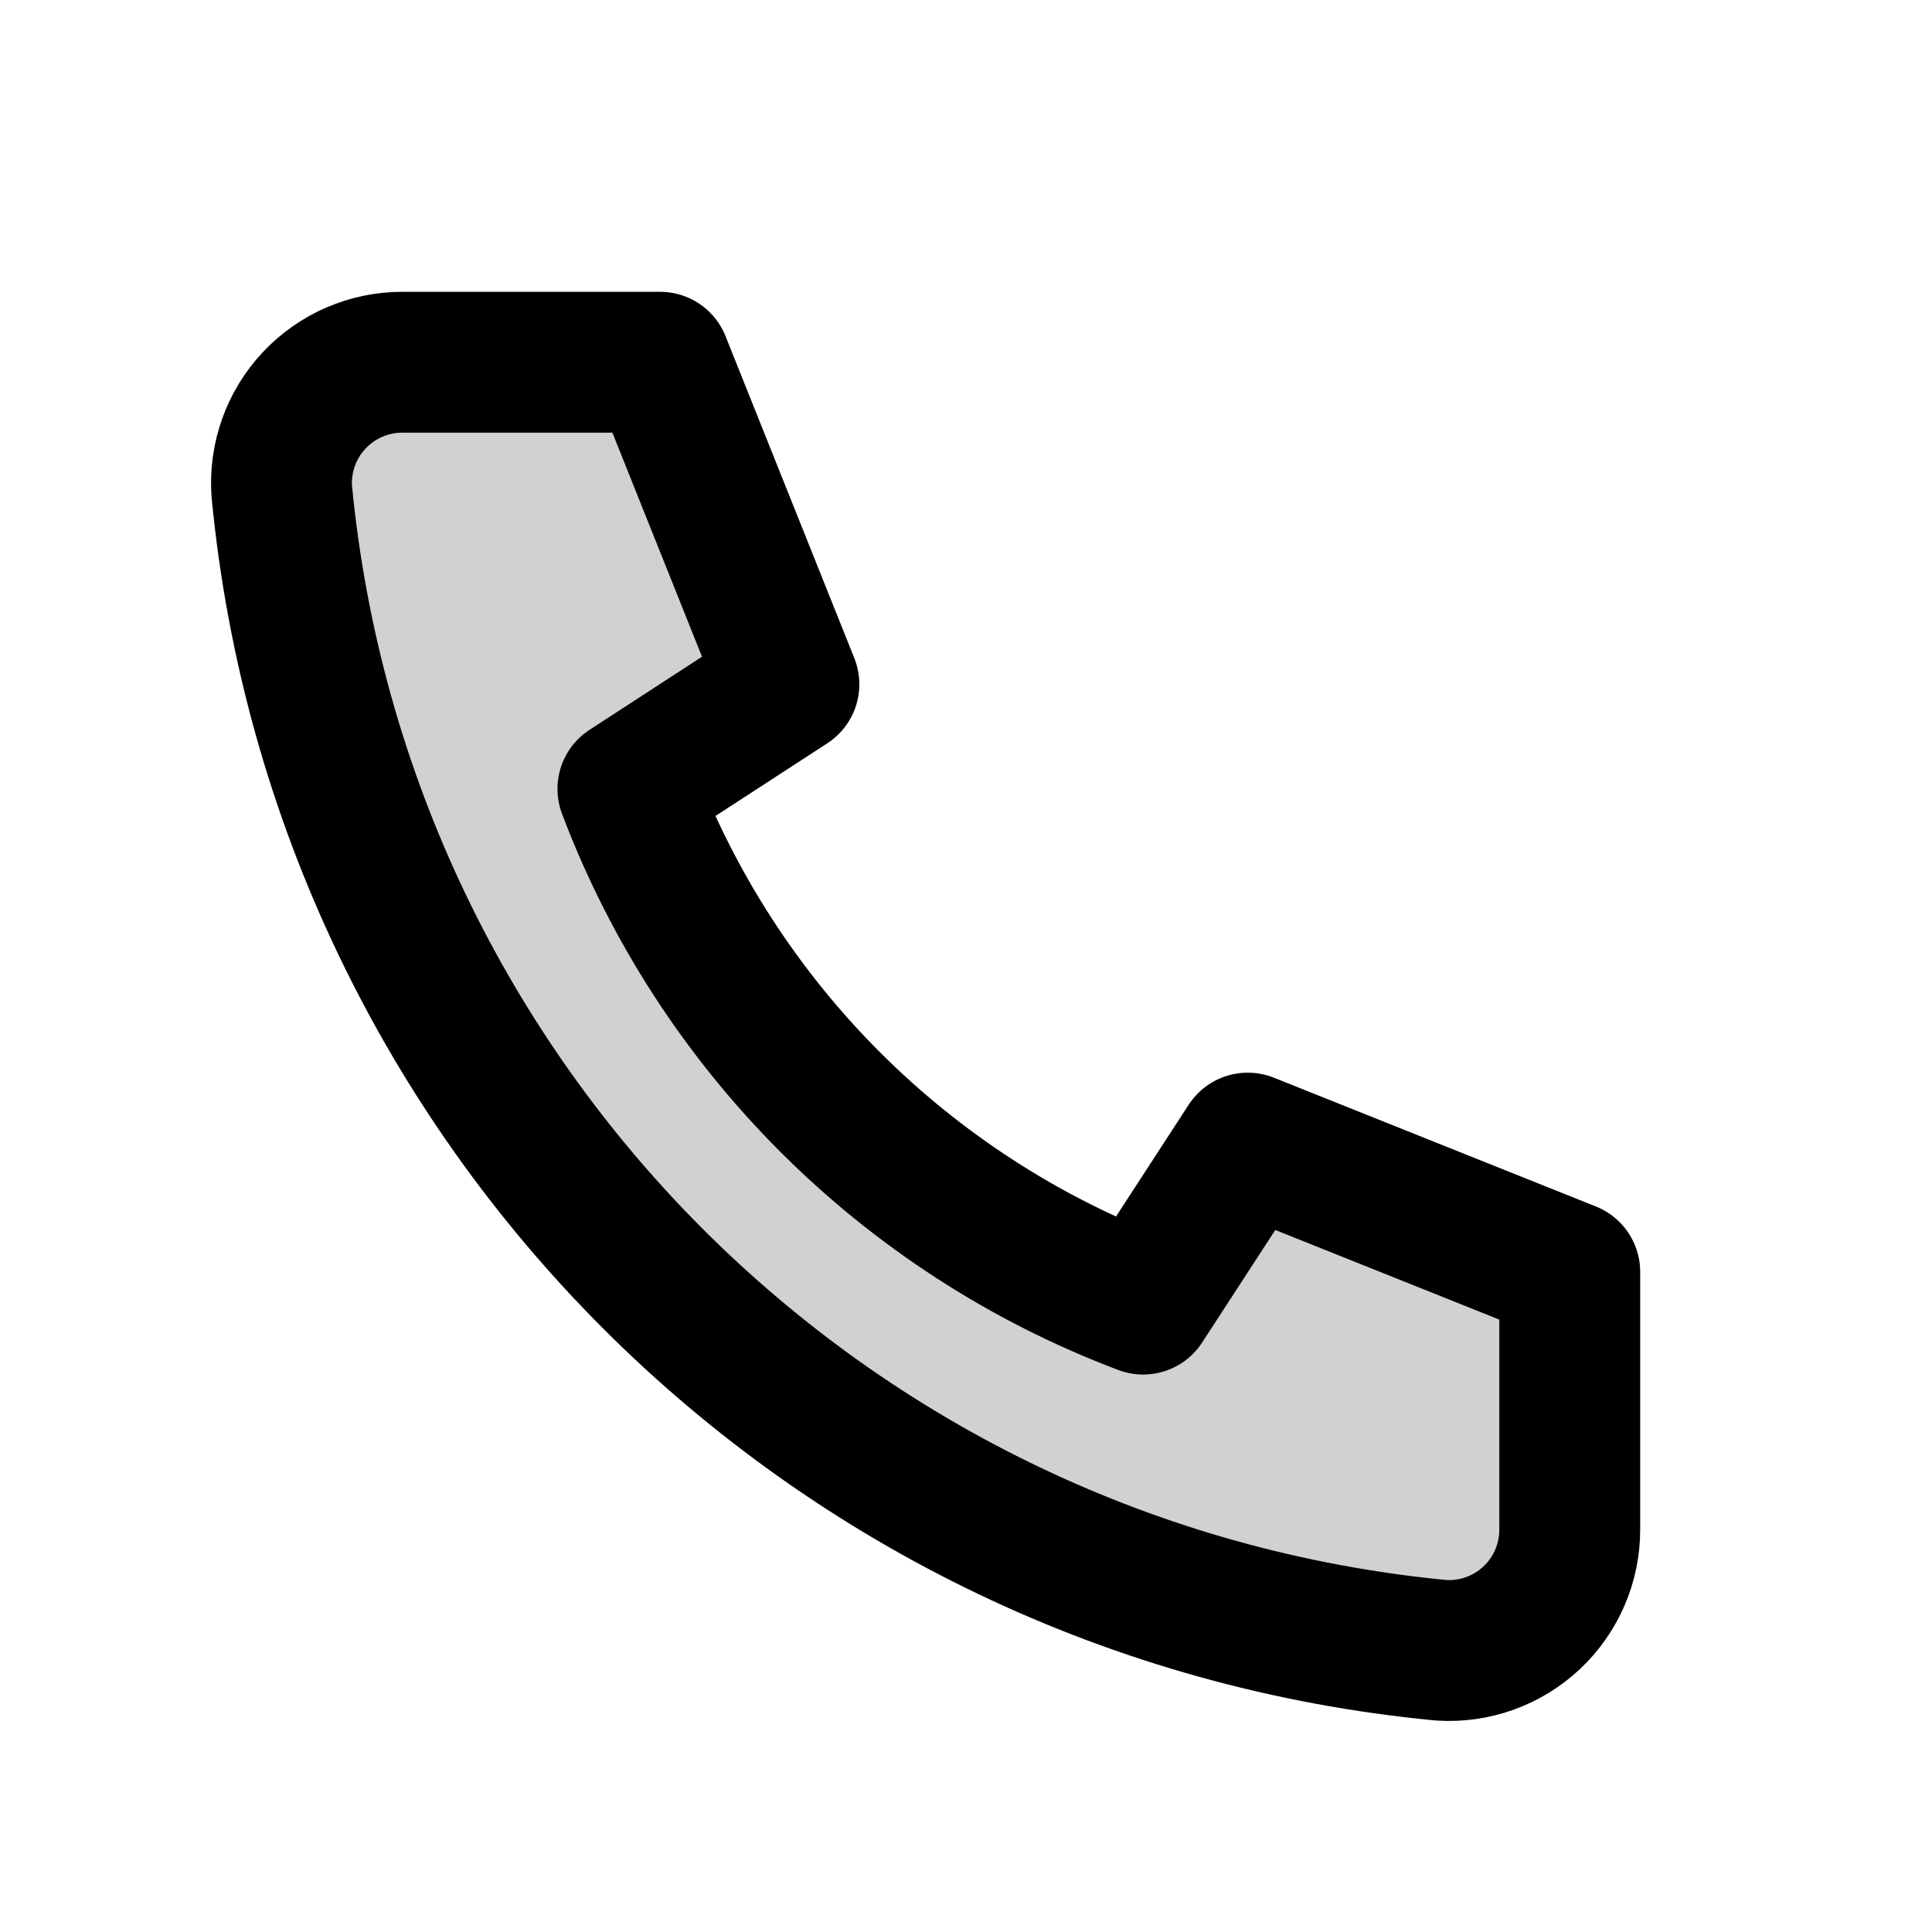
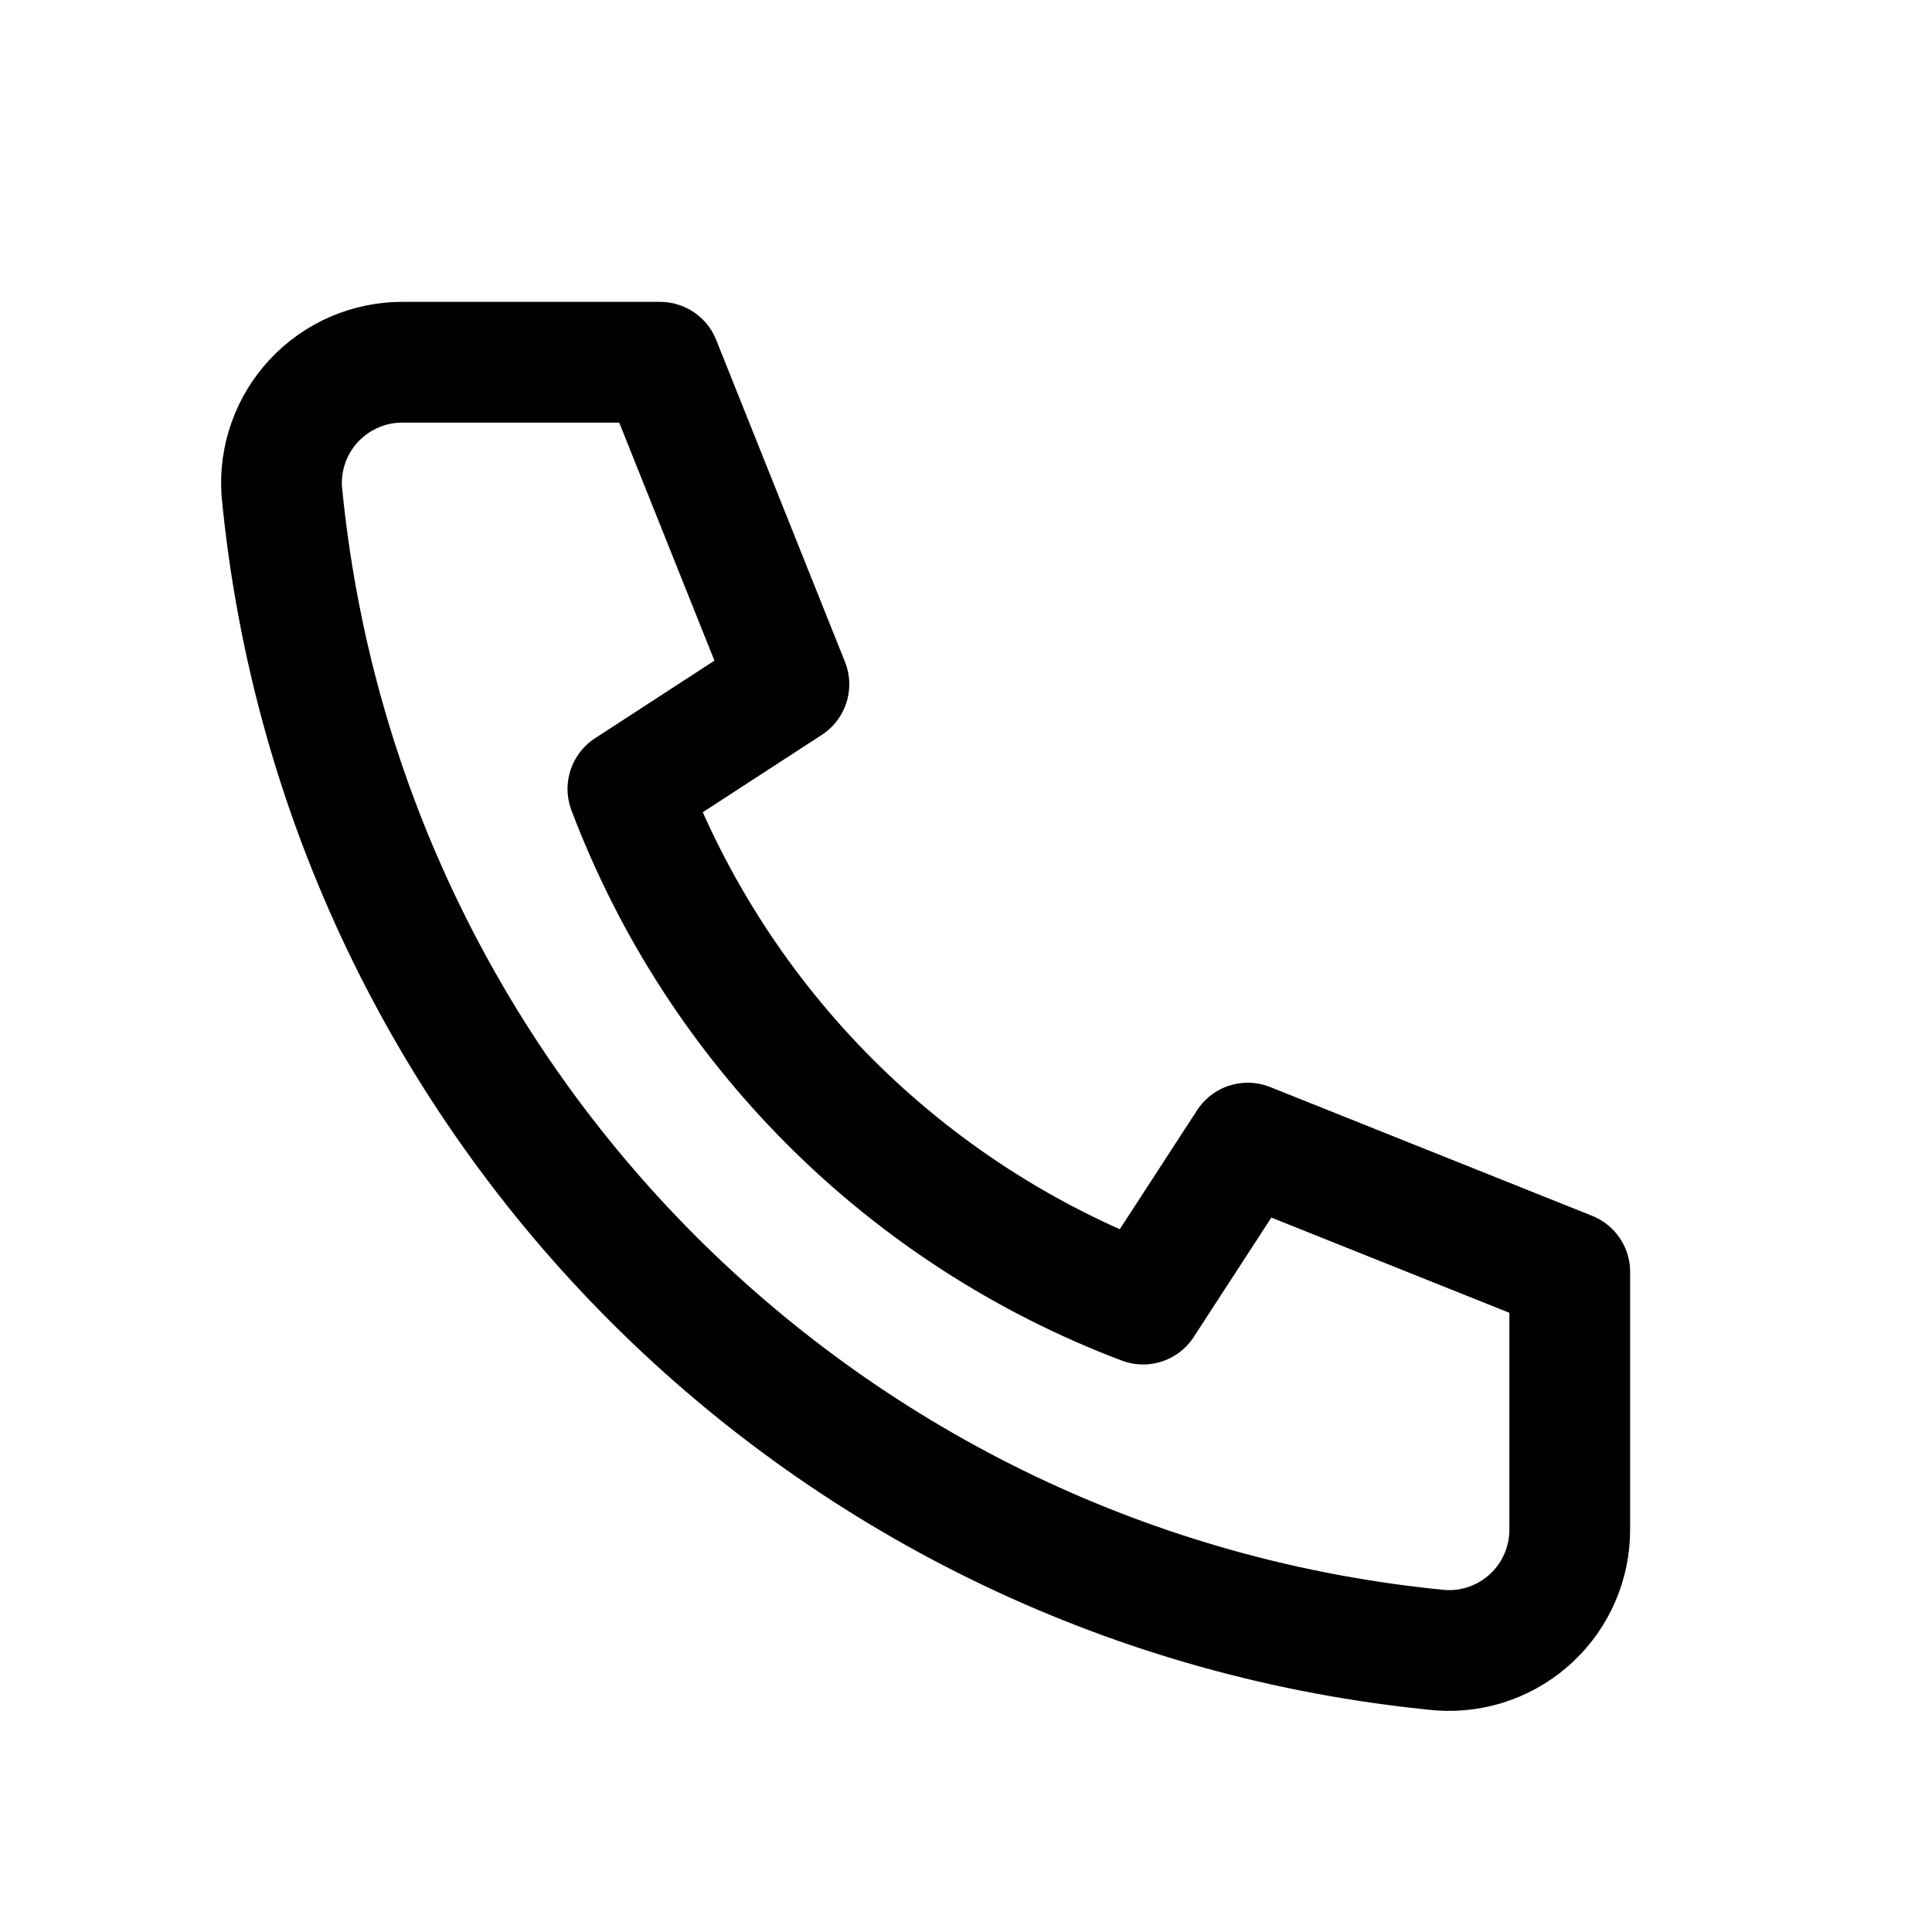
- <svg xmlns="http://www.w3.org/2000/svg" viewBox="0 0 24 24" width="24" height="24" fill="none" stroke="currentColor" stroke-width="1.75" stroke-linecap="round" stroke-linejoin="round">
-   <path d="M5 4.5h3.2l1.6 4-2 1.3a11 11 0 0 0 6.4 6.4l1.3-2 4 1.6V19a1.5 1.5 0 0 1-1.6 1.5A16 16 0 0 1 3.5 6.1 1.5 1.5 0 0 1 5 4.5z" fill="currentColor" fill-opacity="0.18" />
+ <svg xmlns="http://www.w3.org/2000/svg" viewBox="0 0 24 24" width="24" height="24" fill="none" stroke="currentColor" stroke-width="1.5" stroke-linecap="round" stroke-linejoin="round">
+   <path d="M5 4.5h3.2l1.6 4-2 1.3a11 11 0 0 0 6.4 6.4l1.3-2 4 1.6V19a1.5 1.5 0 0 1-1.6 1.5A16 16 0 0 1 3.5 6.1 1.5 1.5 0 0 1 5 4.5z" />
</svg>
